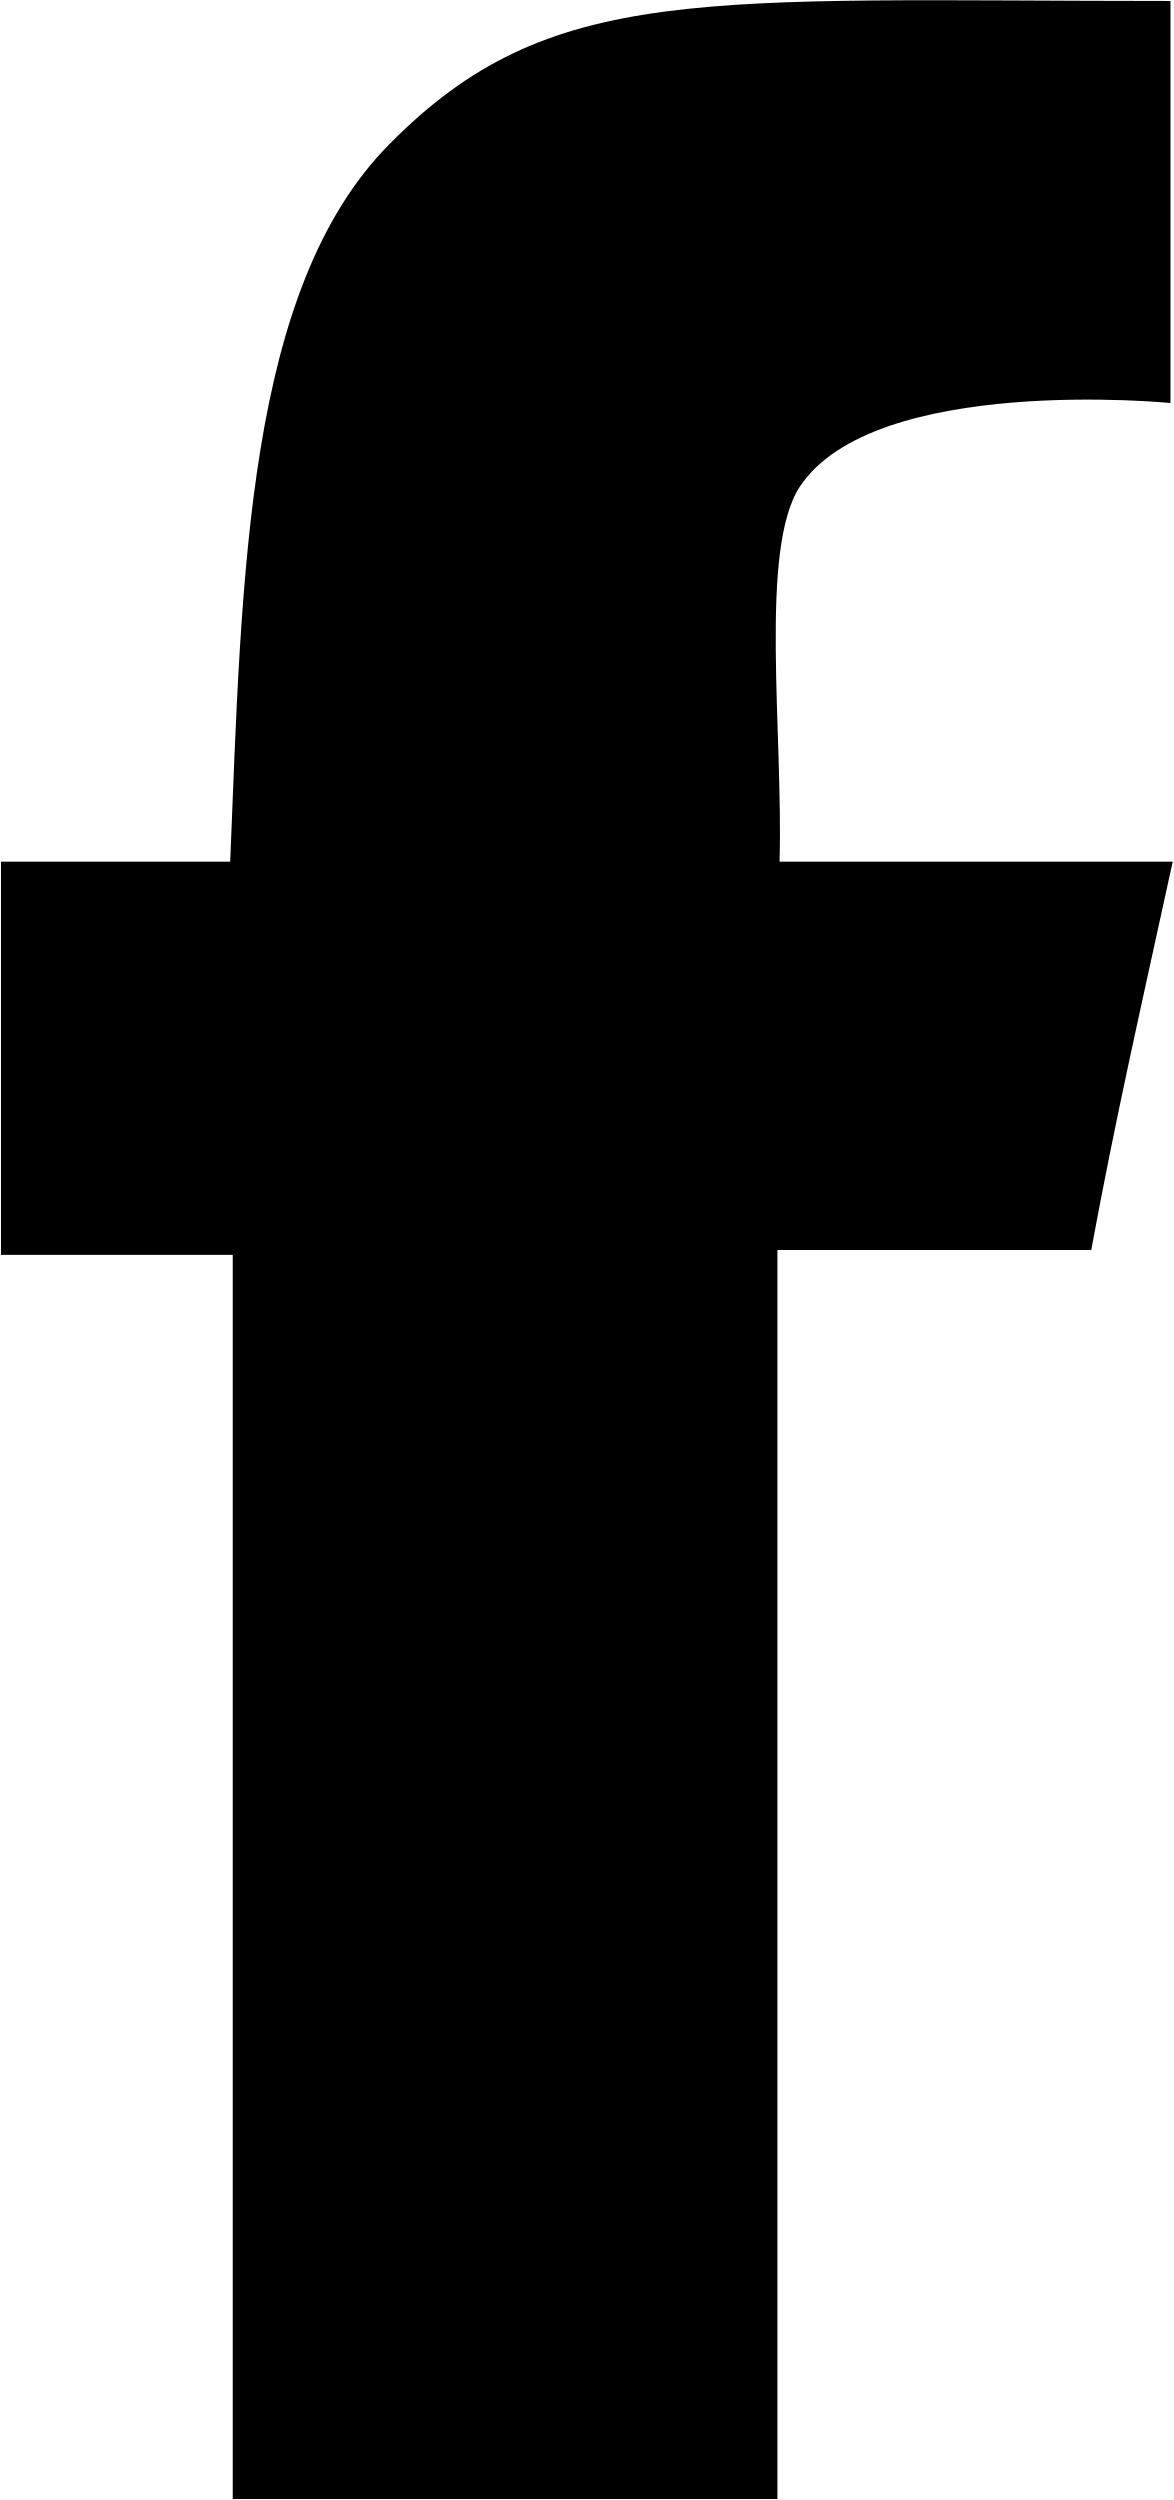
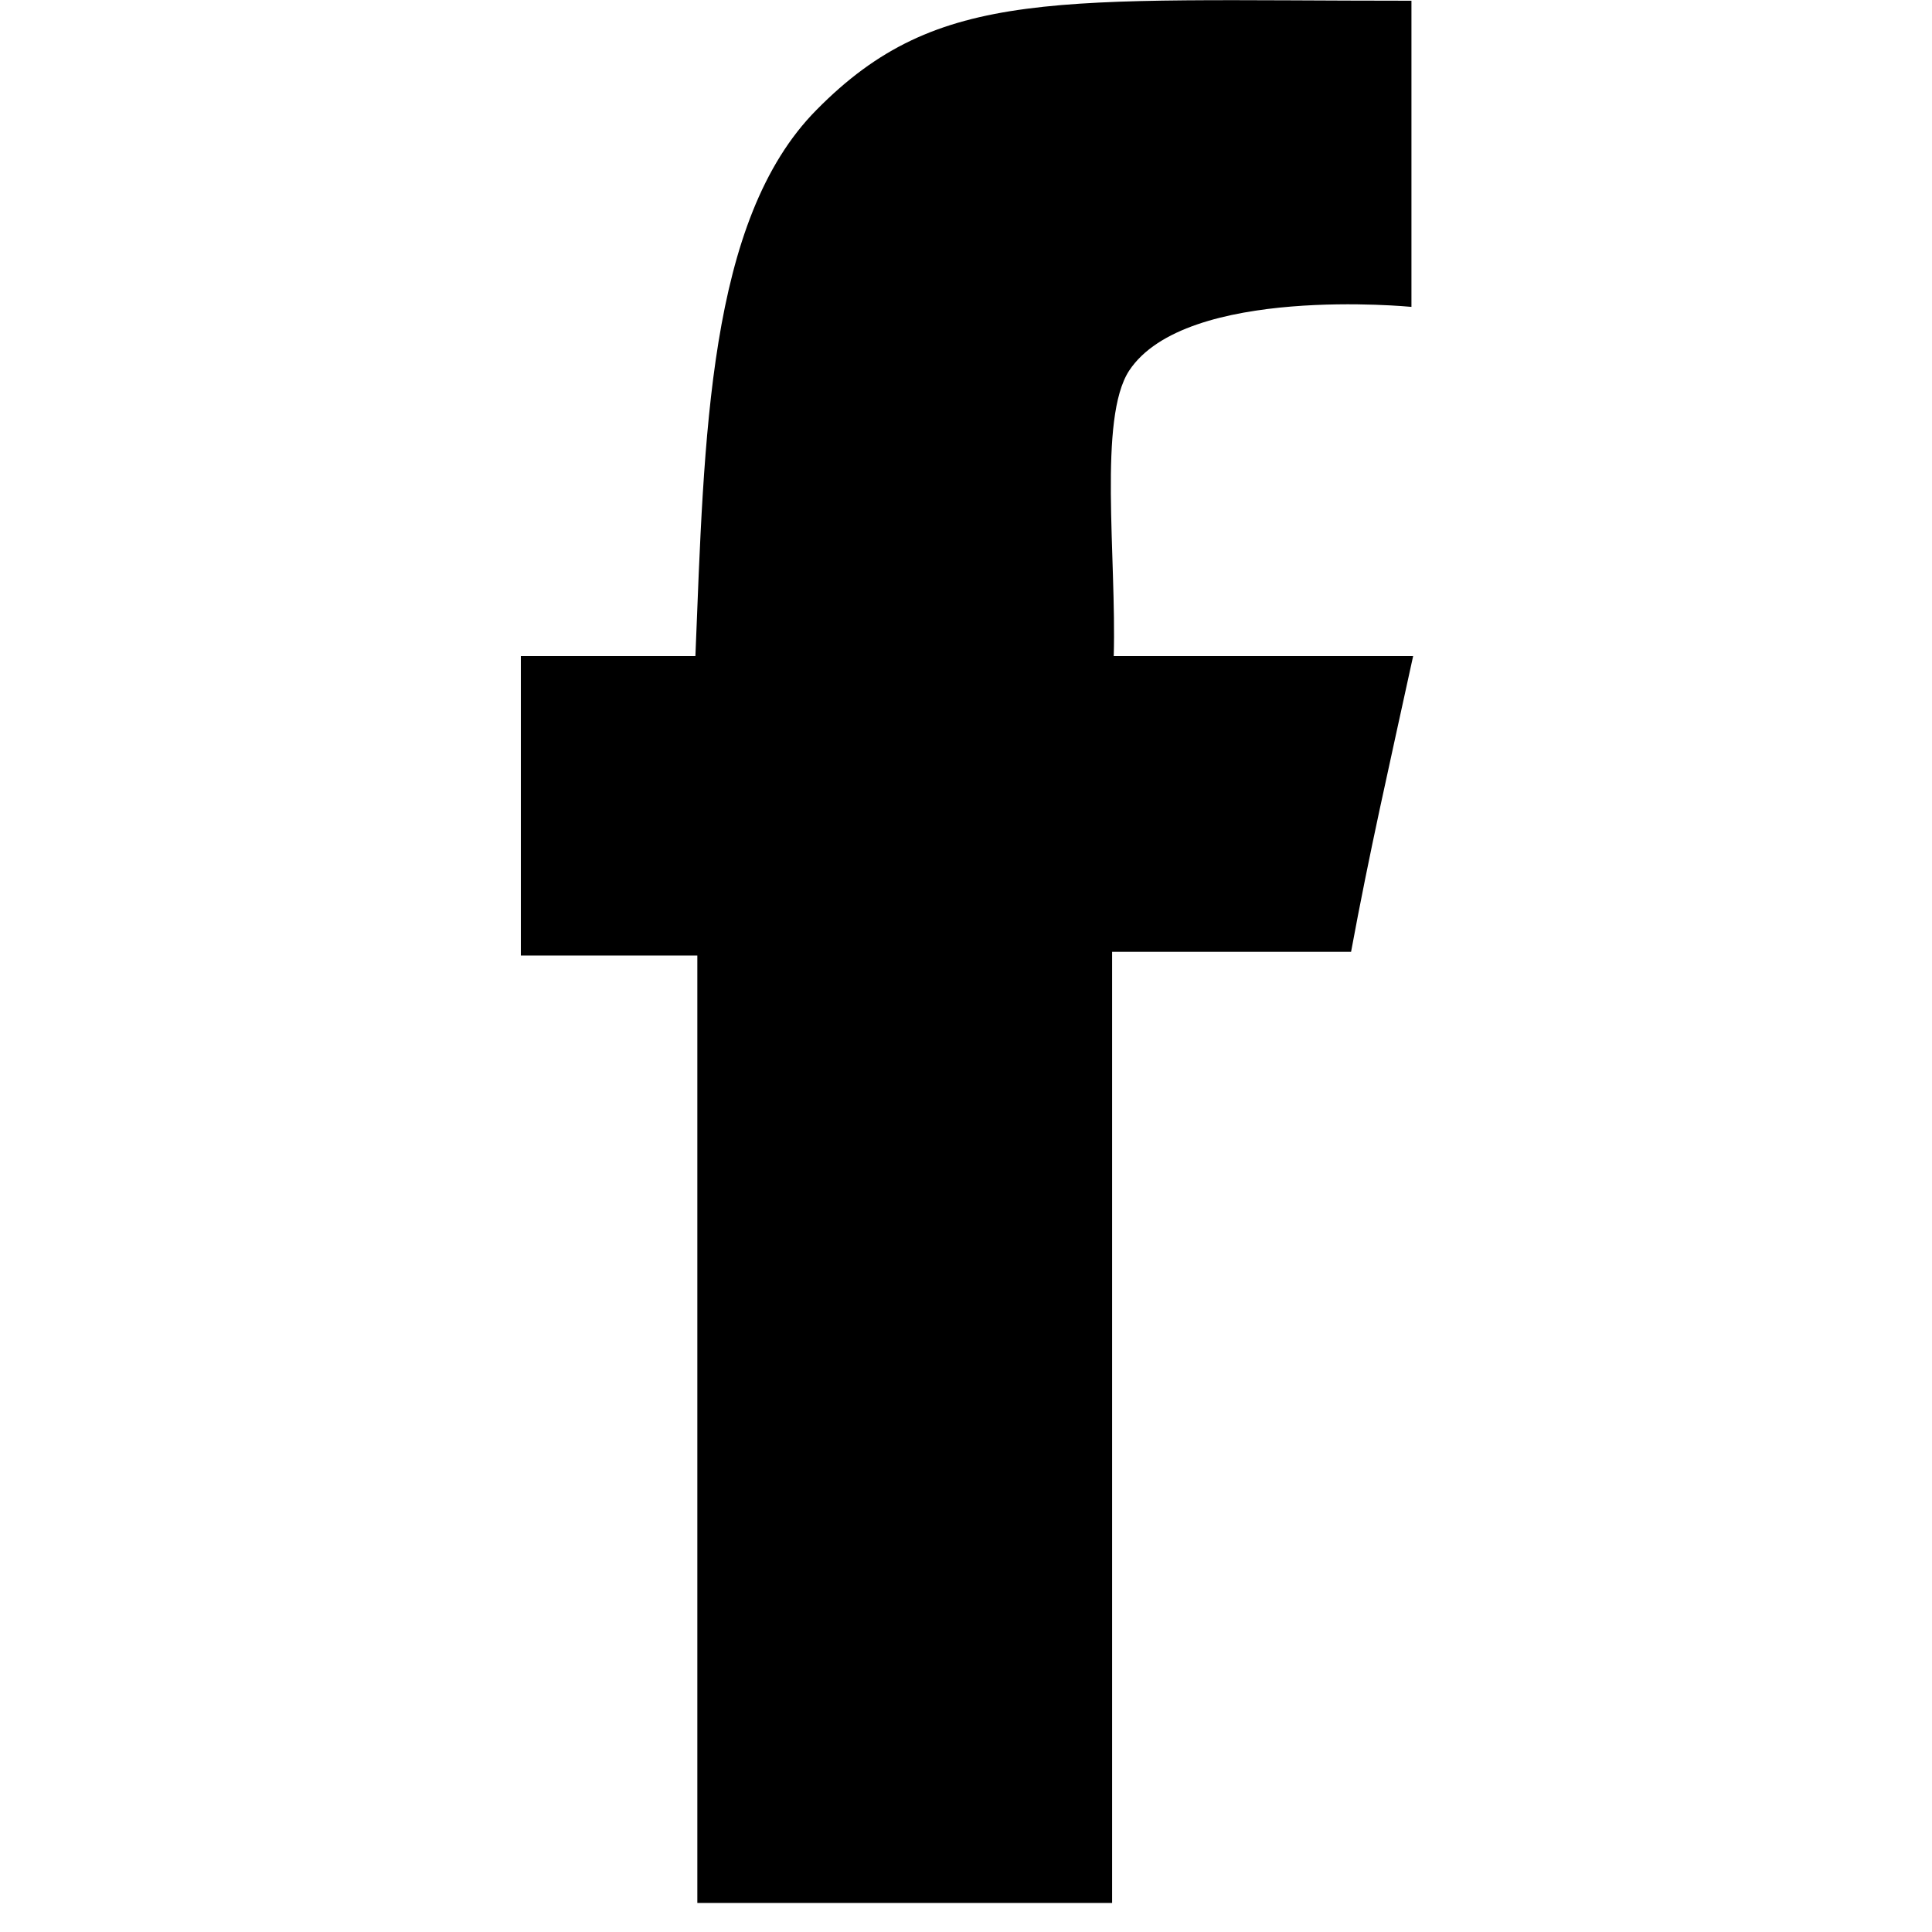
- <svg xmlns="http://www.w3.org/2000/svg" viewBox="0 0 12.031 25.62">
-   <path id="facebook" class="cls-1" d="M463.089,2060.2v4.12s-3.037-.3-3.8.86c-0.416.64-.169,2.5-0.206,3.84h4.029c-0.34,1.56-.584,2.62-0.835,3.98h-3.216v12.8h-5.582c0-3.95,0-8.55,0-12.75h-2.375v-4.03h2.349c0.12-2.95.165-5.87,1.629-7.35C456.728,2060,458.3,2060.2,463.089,2060.2Z" transform="translate(-451.094 -2060.19)" />
+ <svg xmlns="http://www.w3.org/2000/svg" width="32" height="32">
+   <path d="M23.378.012v5.071s-3.738-.369-4.677 1.058c-.512.788-.208 3.077-.254 4.726h4.959c-.418 1.92-.719 3.225-1.028 4.898H18.42v15.754h-6.87V15.827H8.627v-4.96h2.891c.148-3.631.203-7.225 2.005-9.046C15.549-.234 17.484.012 23.378.012z" />
</svg>
